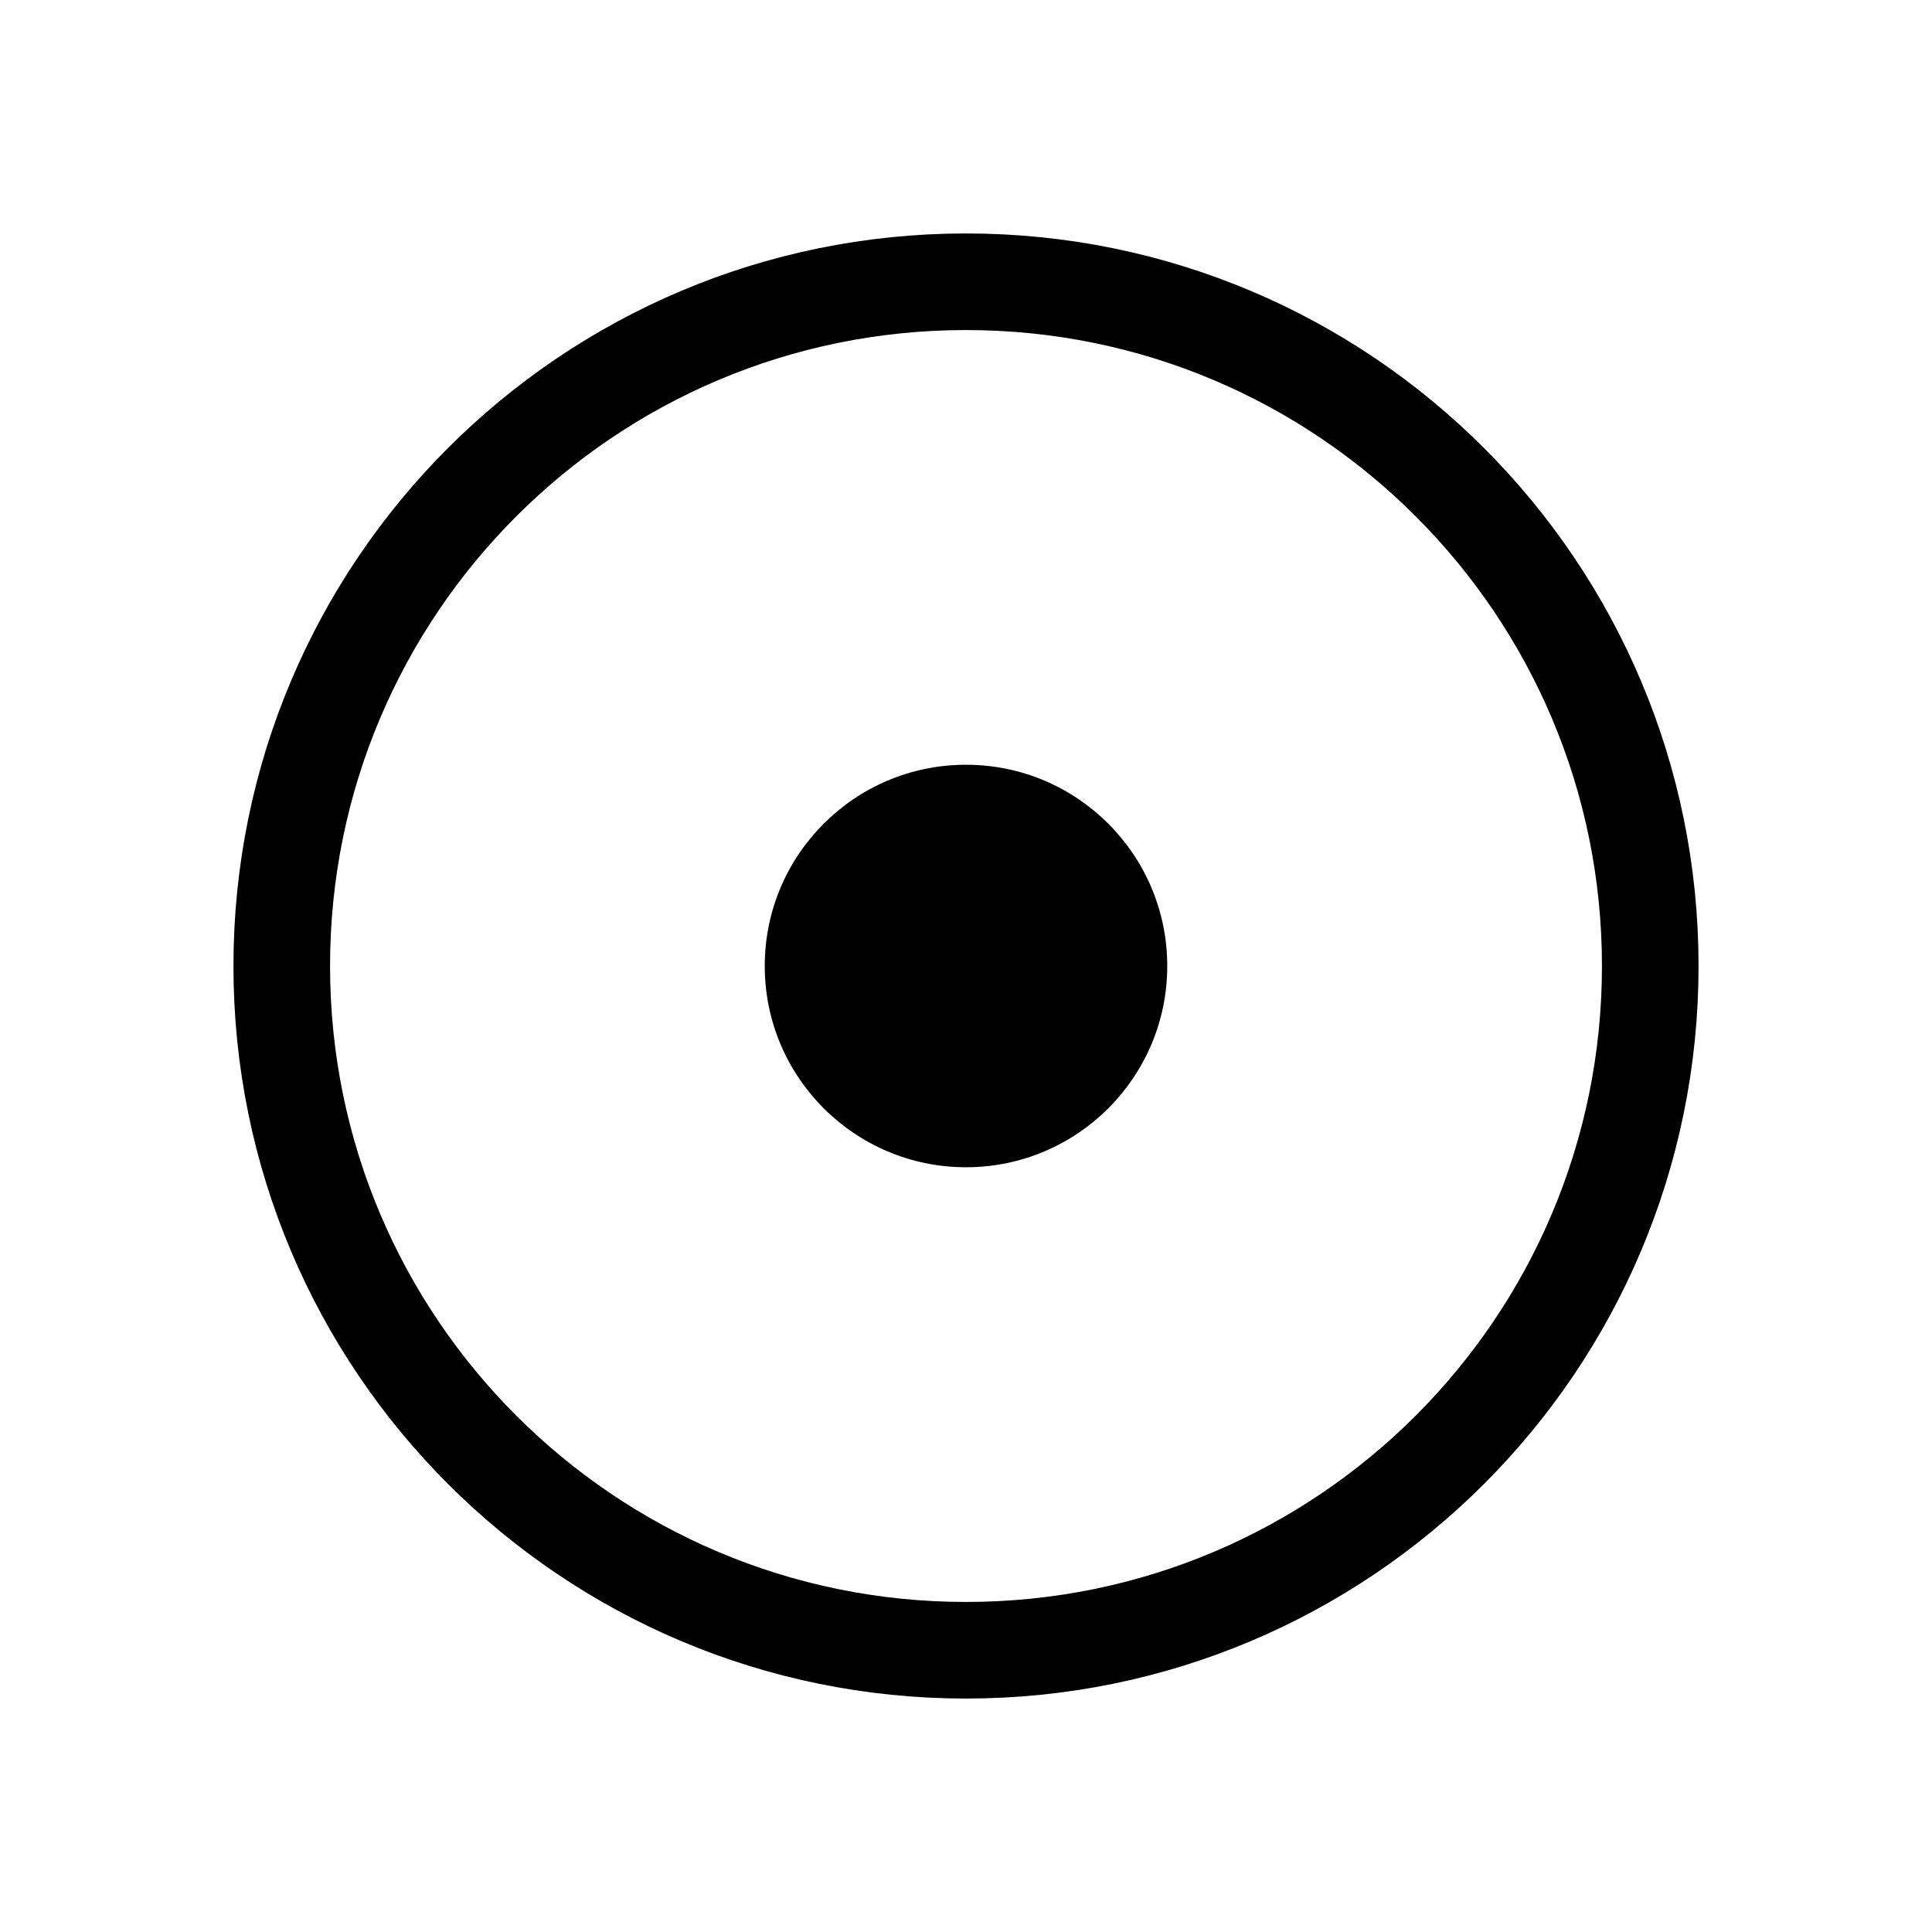
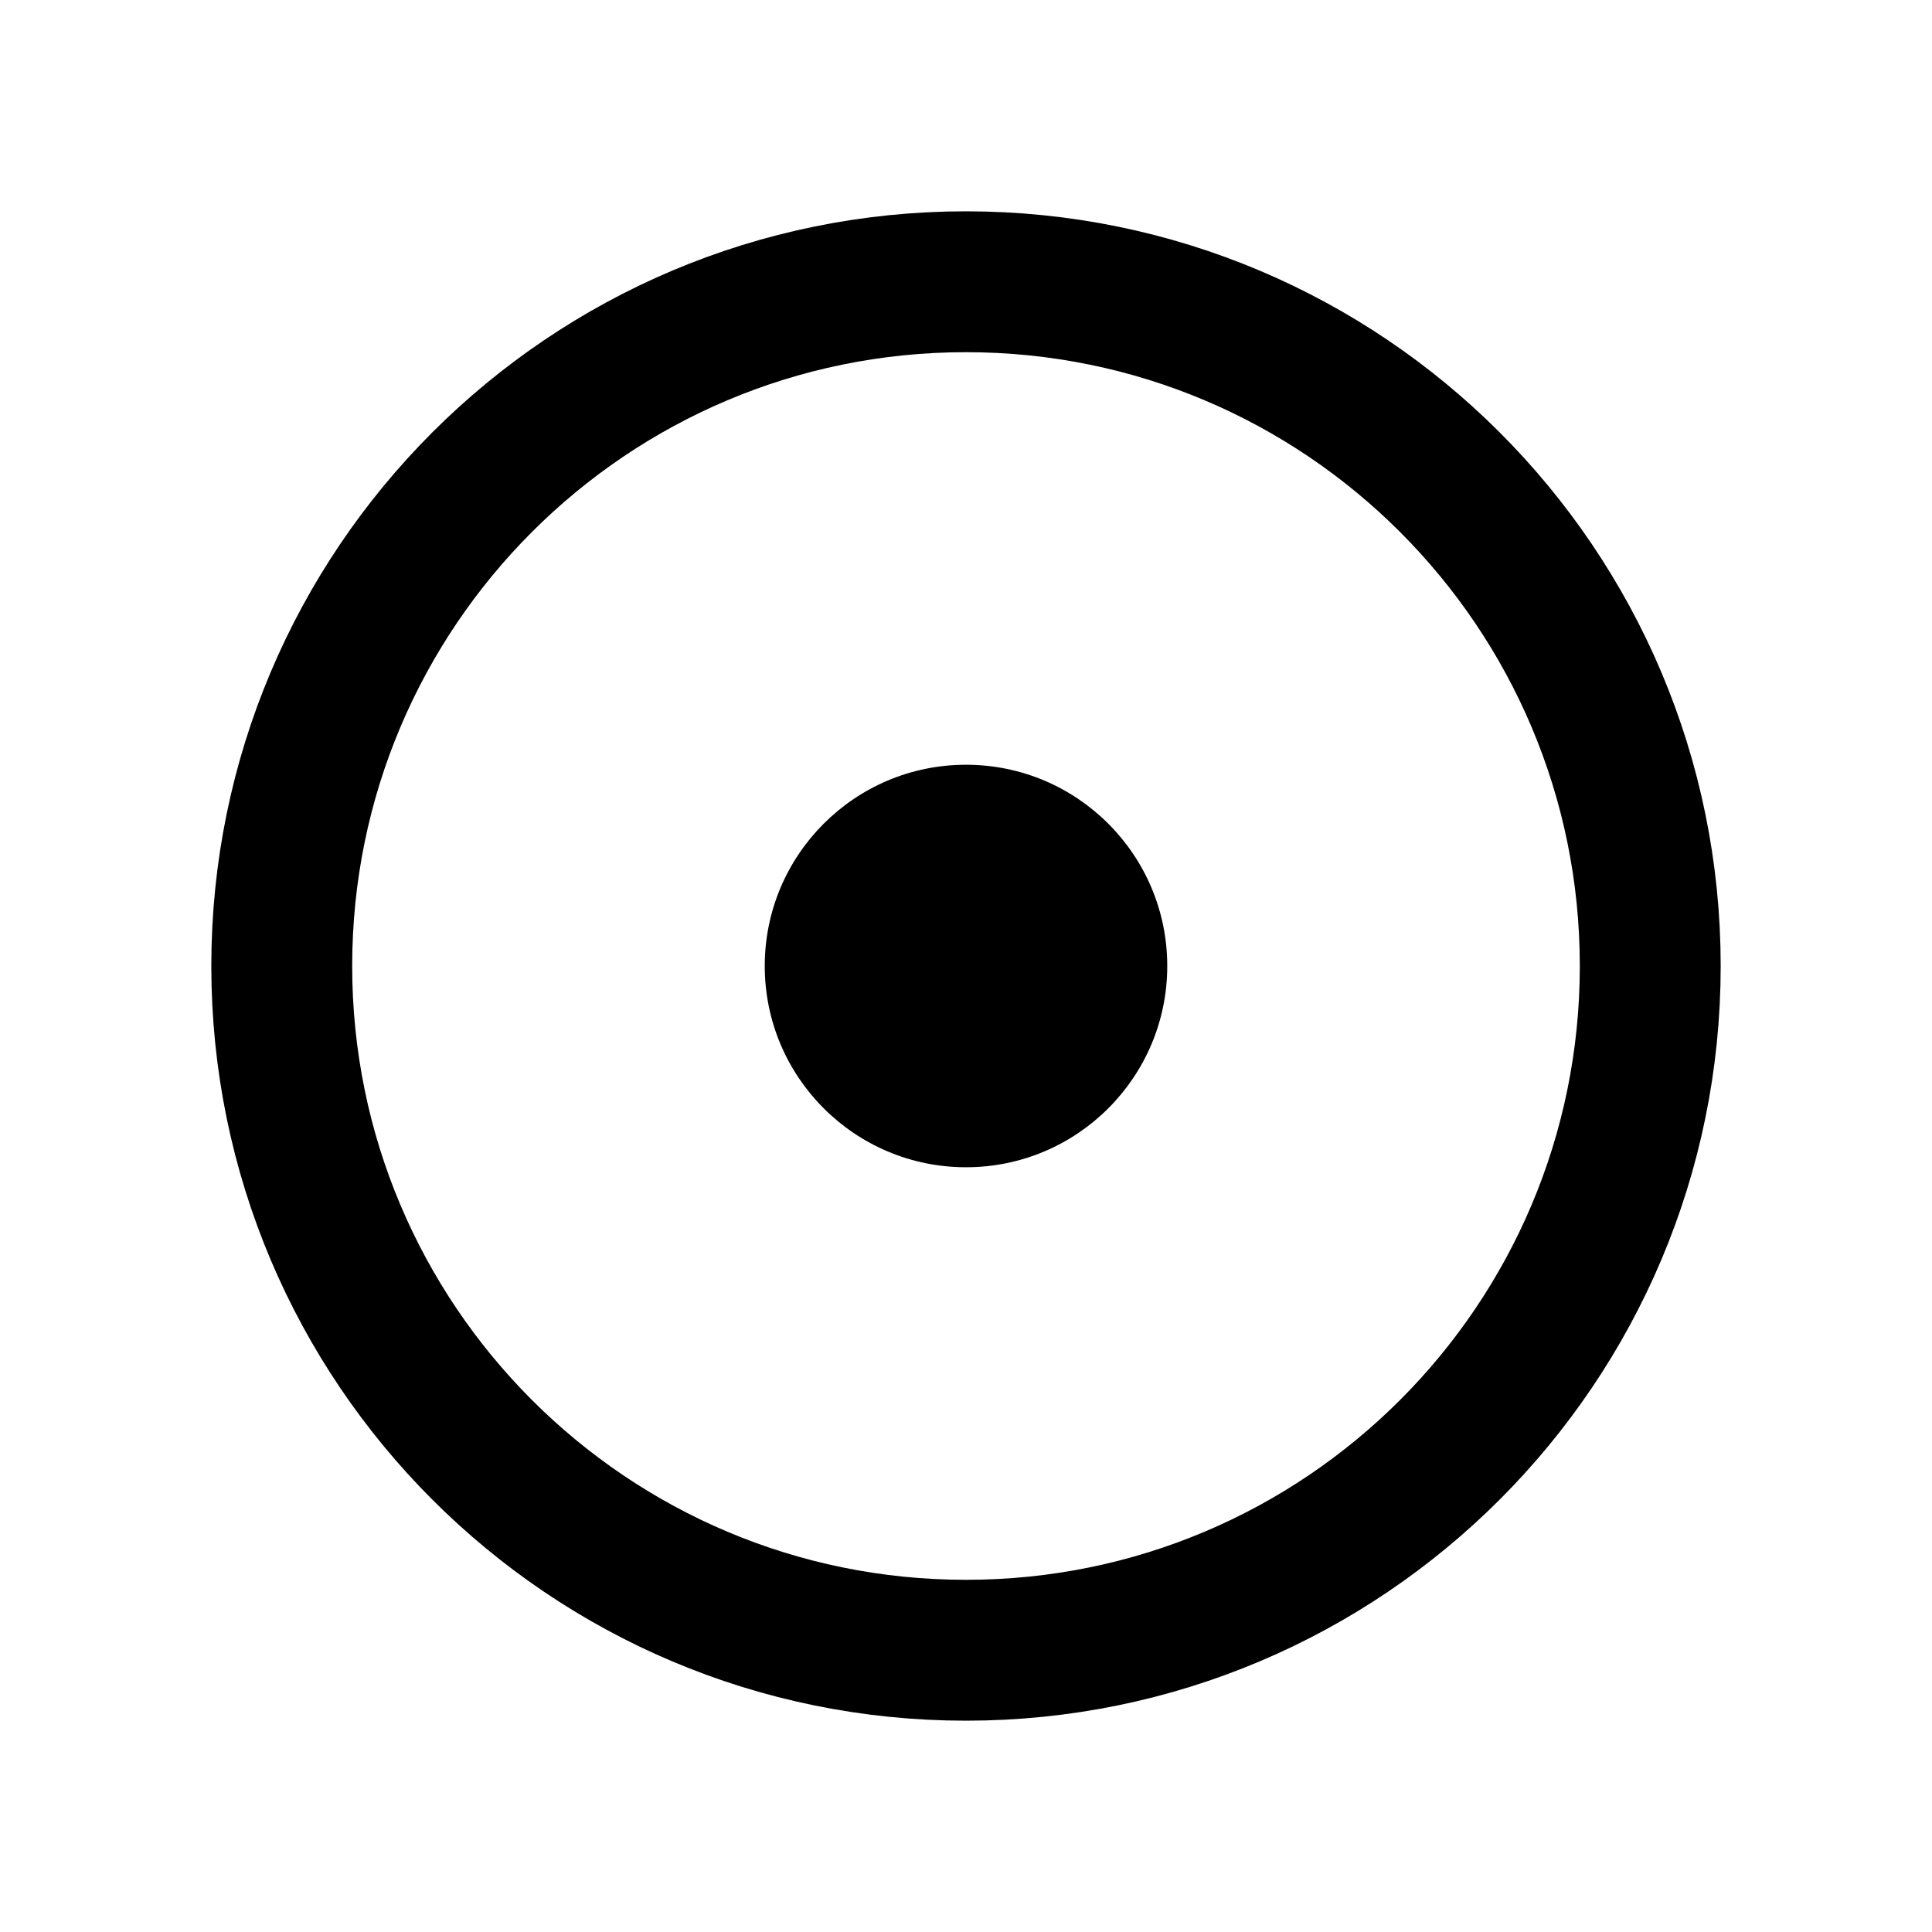
<svg xmlns="http://www.w3.org/2000/svg" viewBox="0 0 24 24" fill="none" stroke-linecap="round" stroke-linejoin="round">
-   <circle cx="12" cy="12" r="8.5" stroke="currentColor" stroke-width="1.2" />
+   <circle cx="12" cy="12" r="8.5" stroke="currentColor" stroke-width="1.75" />
  <circle cx="12" cy="12" r="2.5" fill="currentColor" stroke="none" />
</svg>
